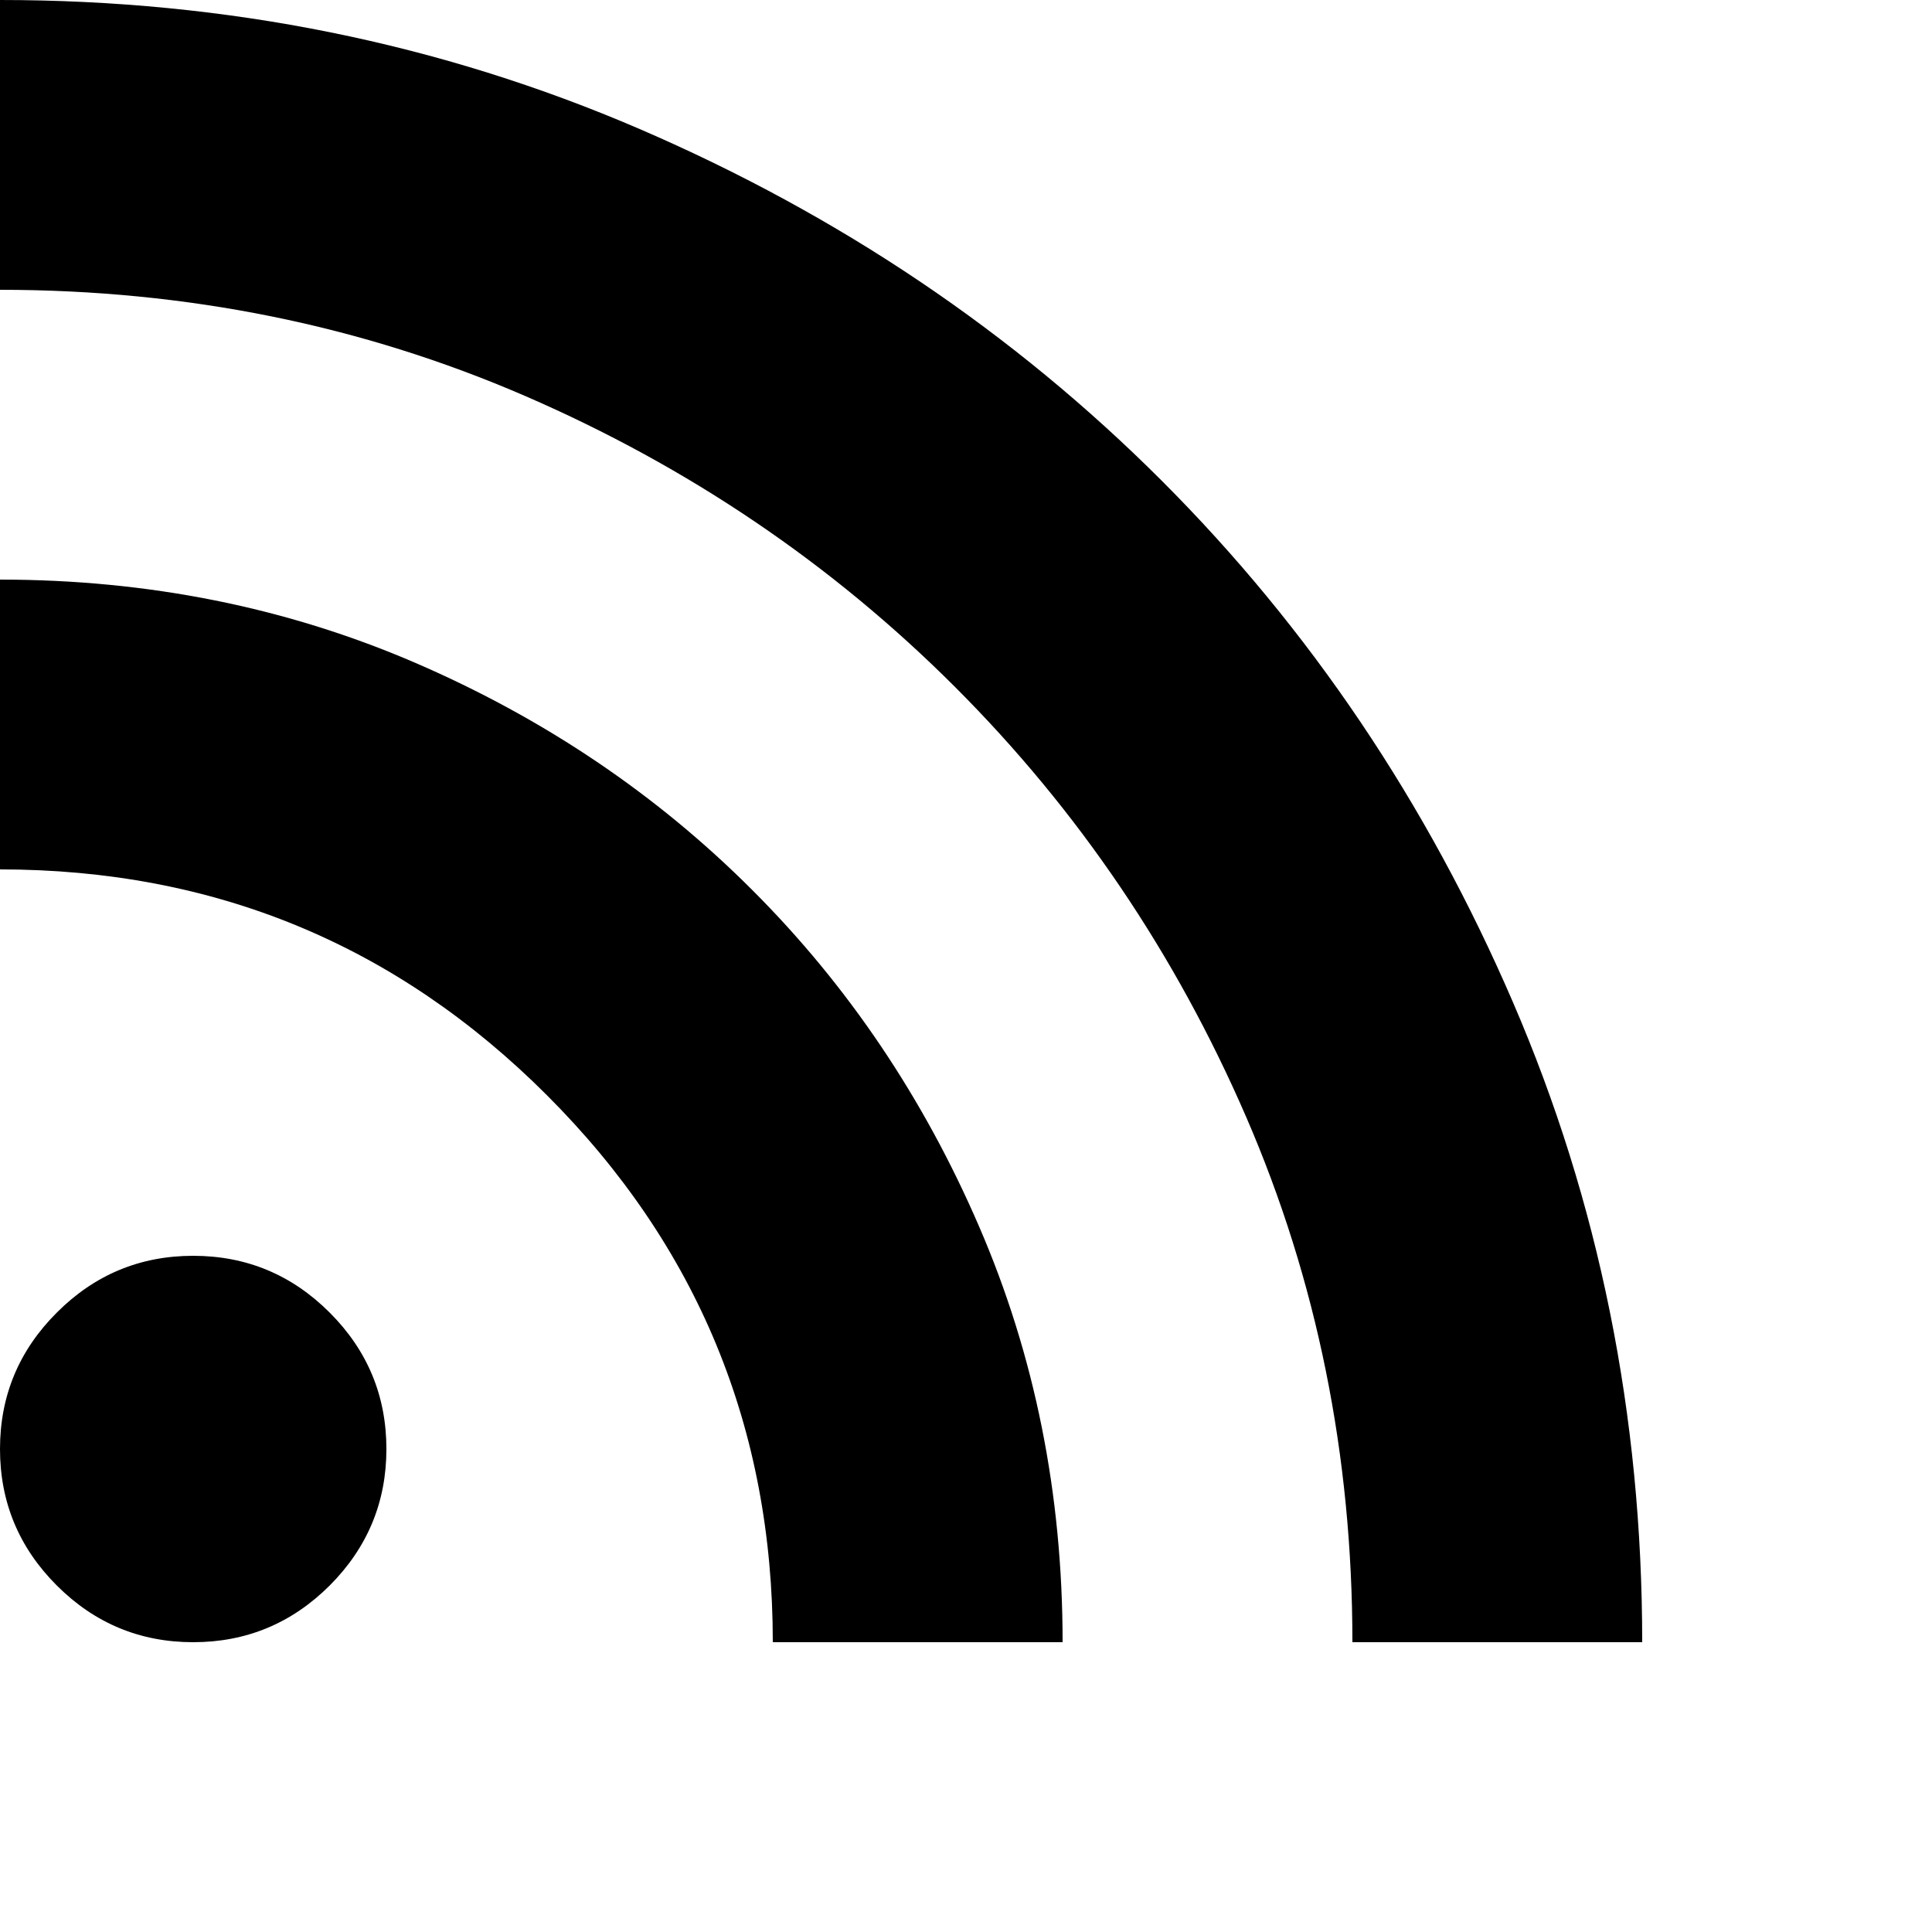
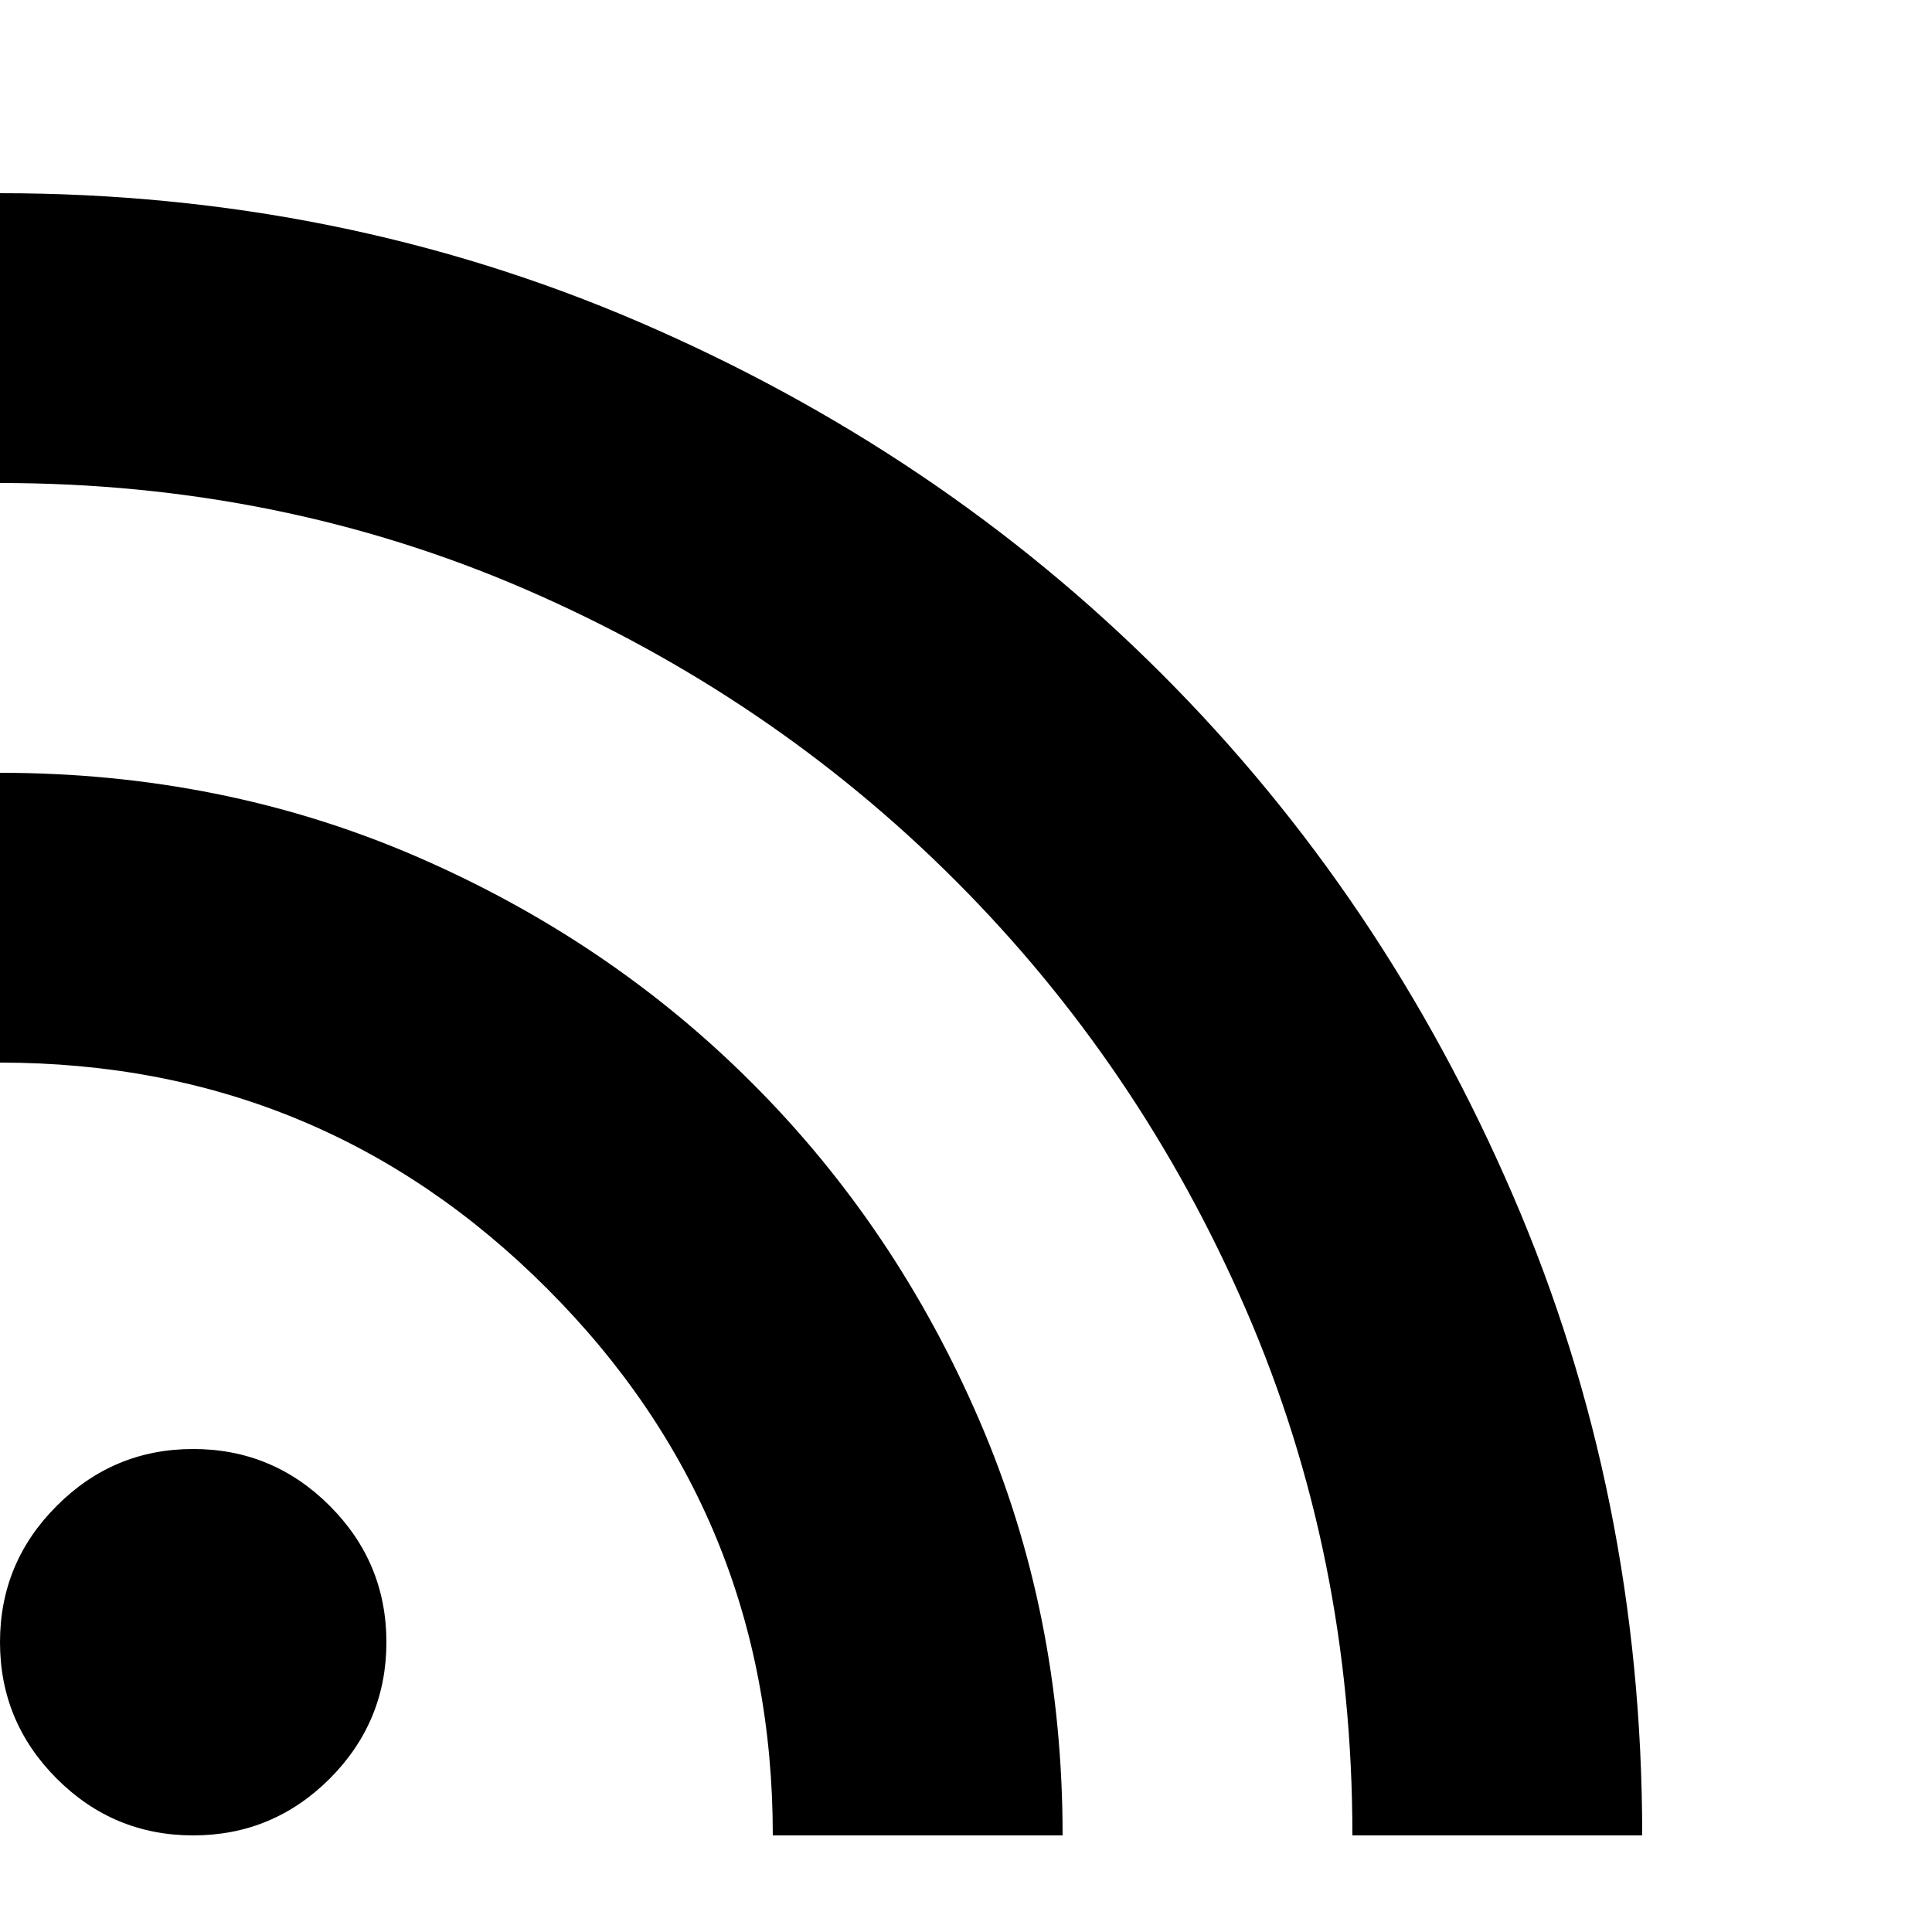
- <svg xmlns="http://www.w3.org/2000/svg" width="17" height="17" viewBox="0 0 20 20" fill="currentColor">
+ <svg xmlns="http://www.w3.org/2000/svg" width="17" height="17" viewBox="0 0 20 16" fill="currentColor">
  <path d="M2 17C1.45 17 0.979 16.804 0.588 16.413C0.196 16.021 0 15.55 0 15C0 14.45 0.196 13.979 0.588 13.588C0.979 13.196 1.45 13 2 13C2.55 13 3.021 13.196 3.413 13.588C3.804 13.979 4 14.45 4 15C4 15.55 3.804 16.021 3.413 16.413C3.021 16.804 2.55 17 2 17ZM14 17C14 15.067 13.633 13.254 12.9 11.562C12.167 9.871 11.162 8.387 9.887 7.112C8.613 5.838 7.129 4.833 5.438 4.1C3.746 3.367 1.933 3 0 3V0C2.35 0 4.558 0.446 6.625 1.337C8.692 2.229 10.492 3.442 12.025 4.975C13.558 6.508 14.771 8.308 15.662 10.375C16.554 12.442 17 14.65 17 17H14ZM8 17C8 14.783 7.221 12.896 5.662 11.338C4.104 9.779 2.217 9 0 9V6C1.533 6 2.967 6.287 4.3 6.862C5.633 7.438 6.796 8.221 7.787 9.213C8.779 10.204 9.562 11.367 10.137 12.7C10.713 14.033 11 15.467 11 17H8Z" />
</svg>
